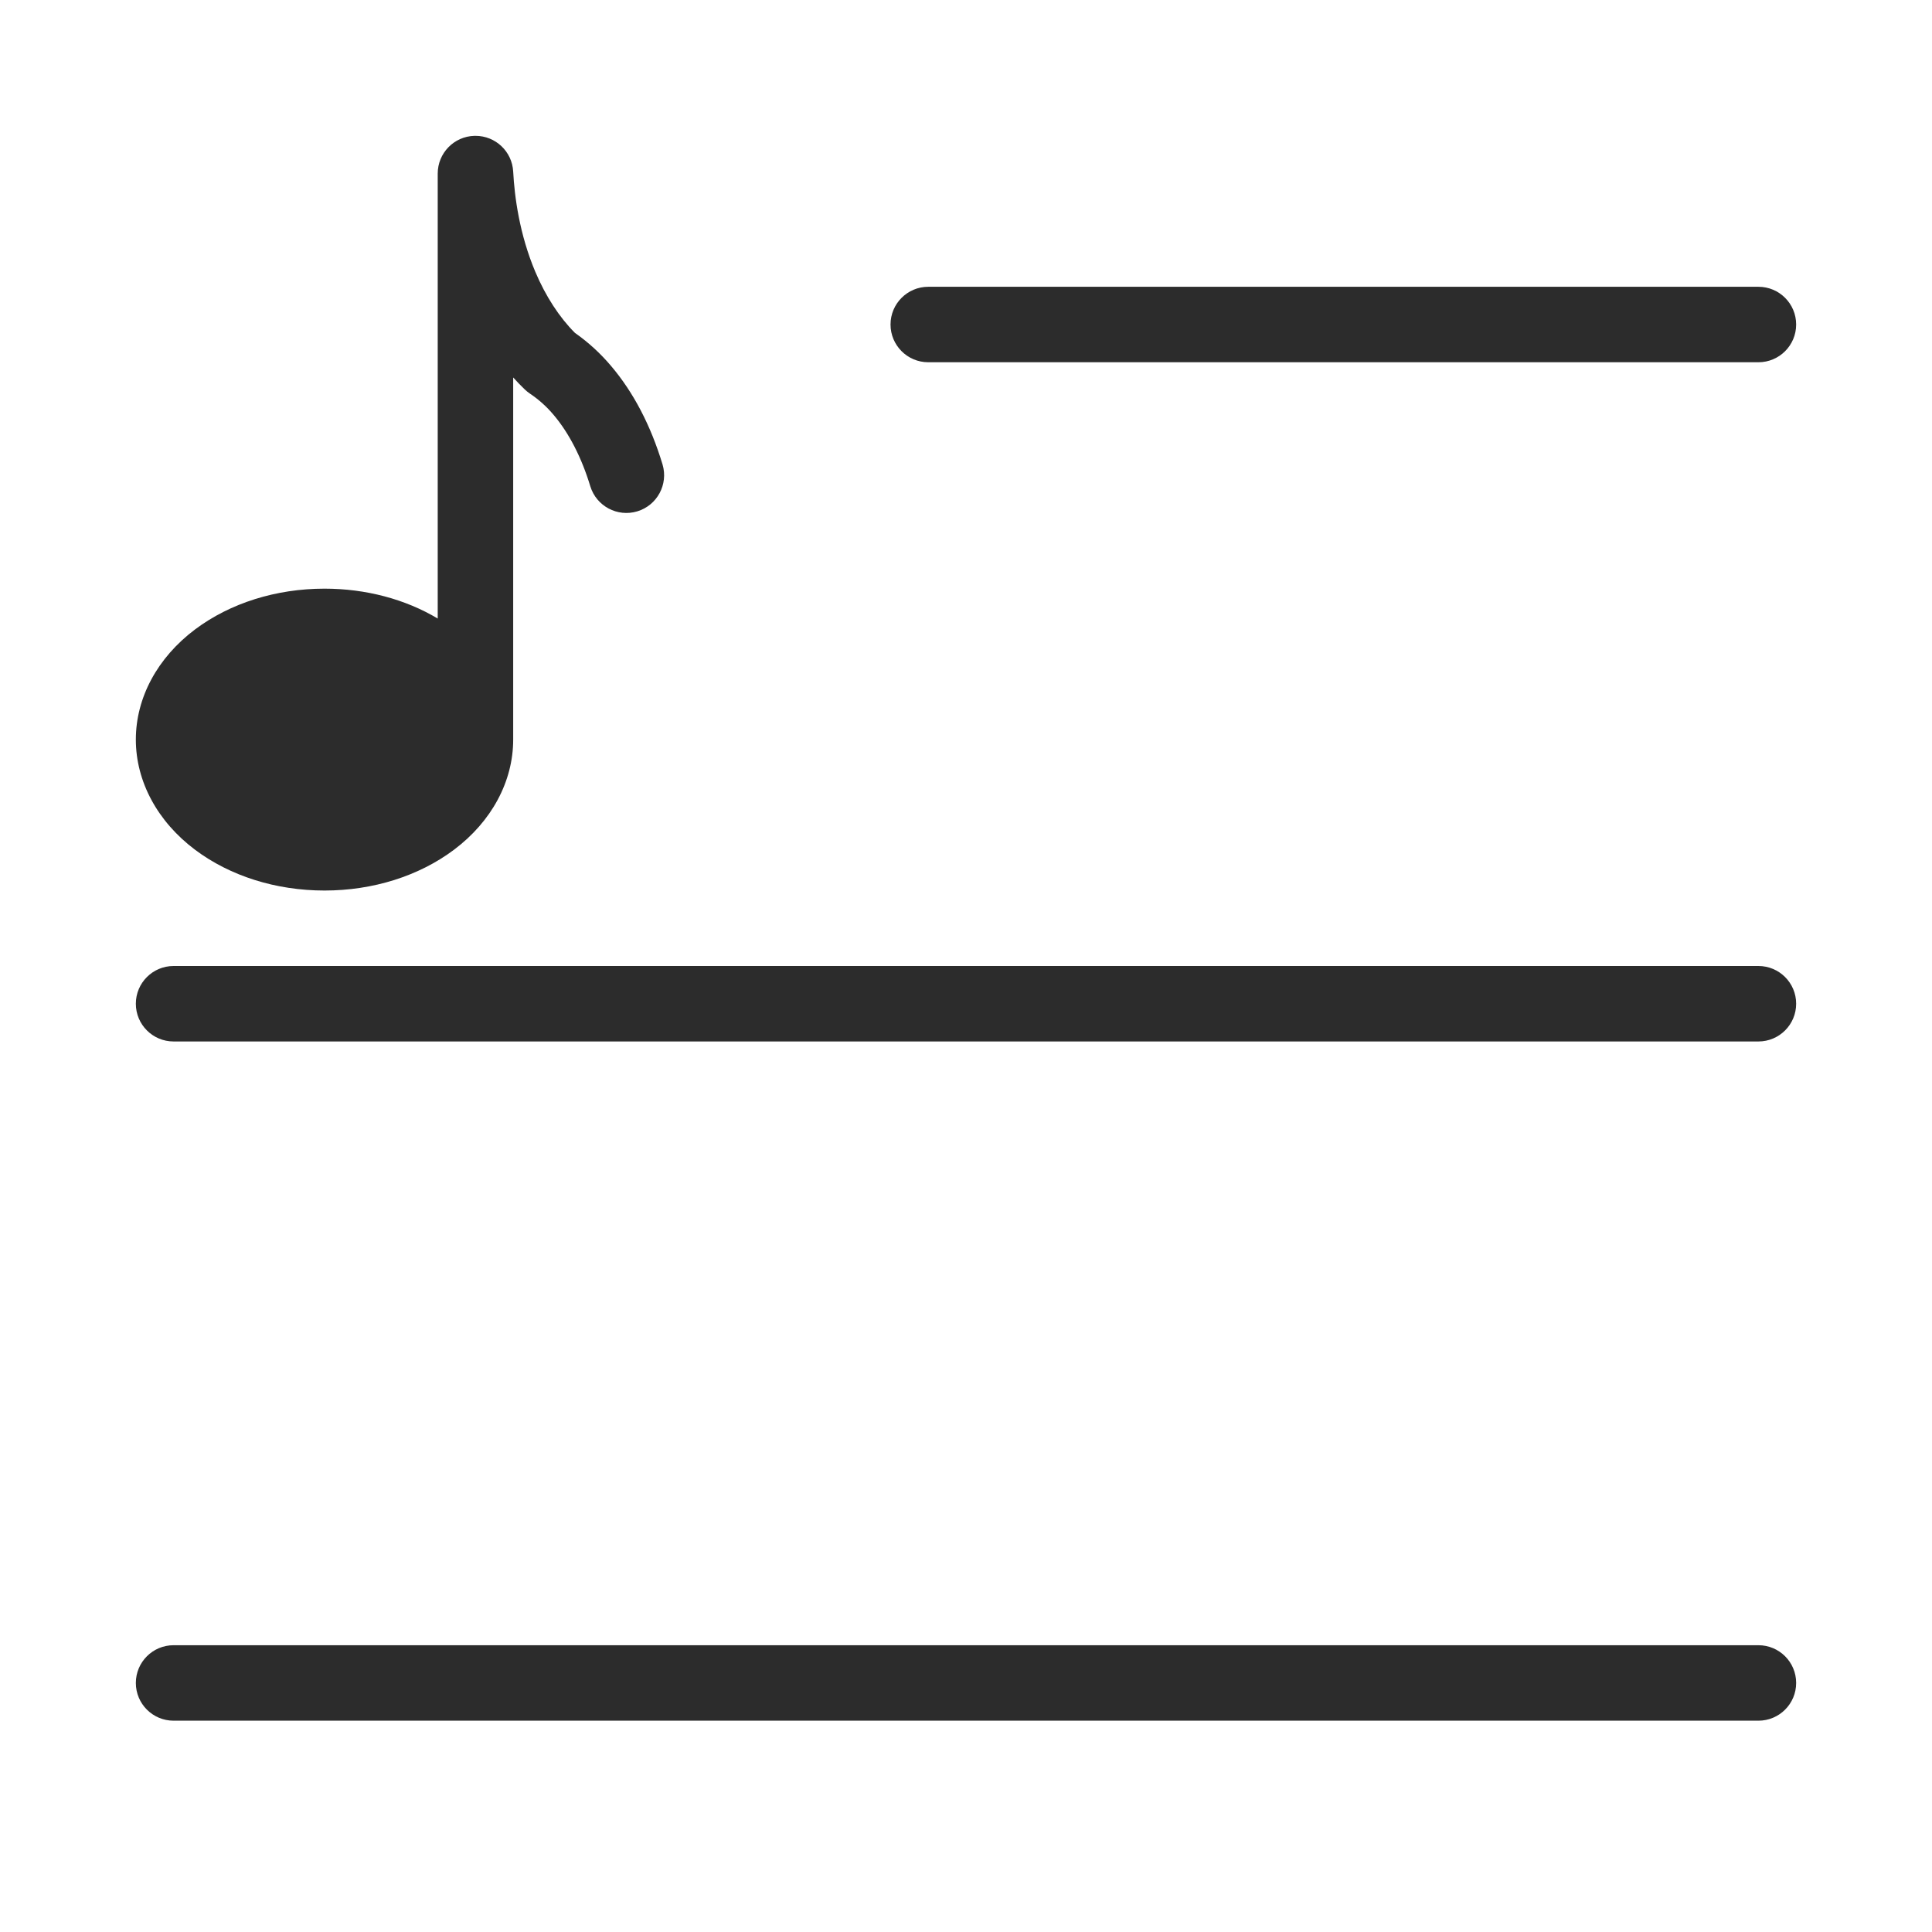
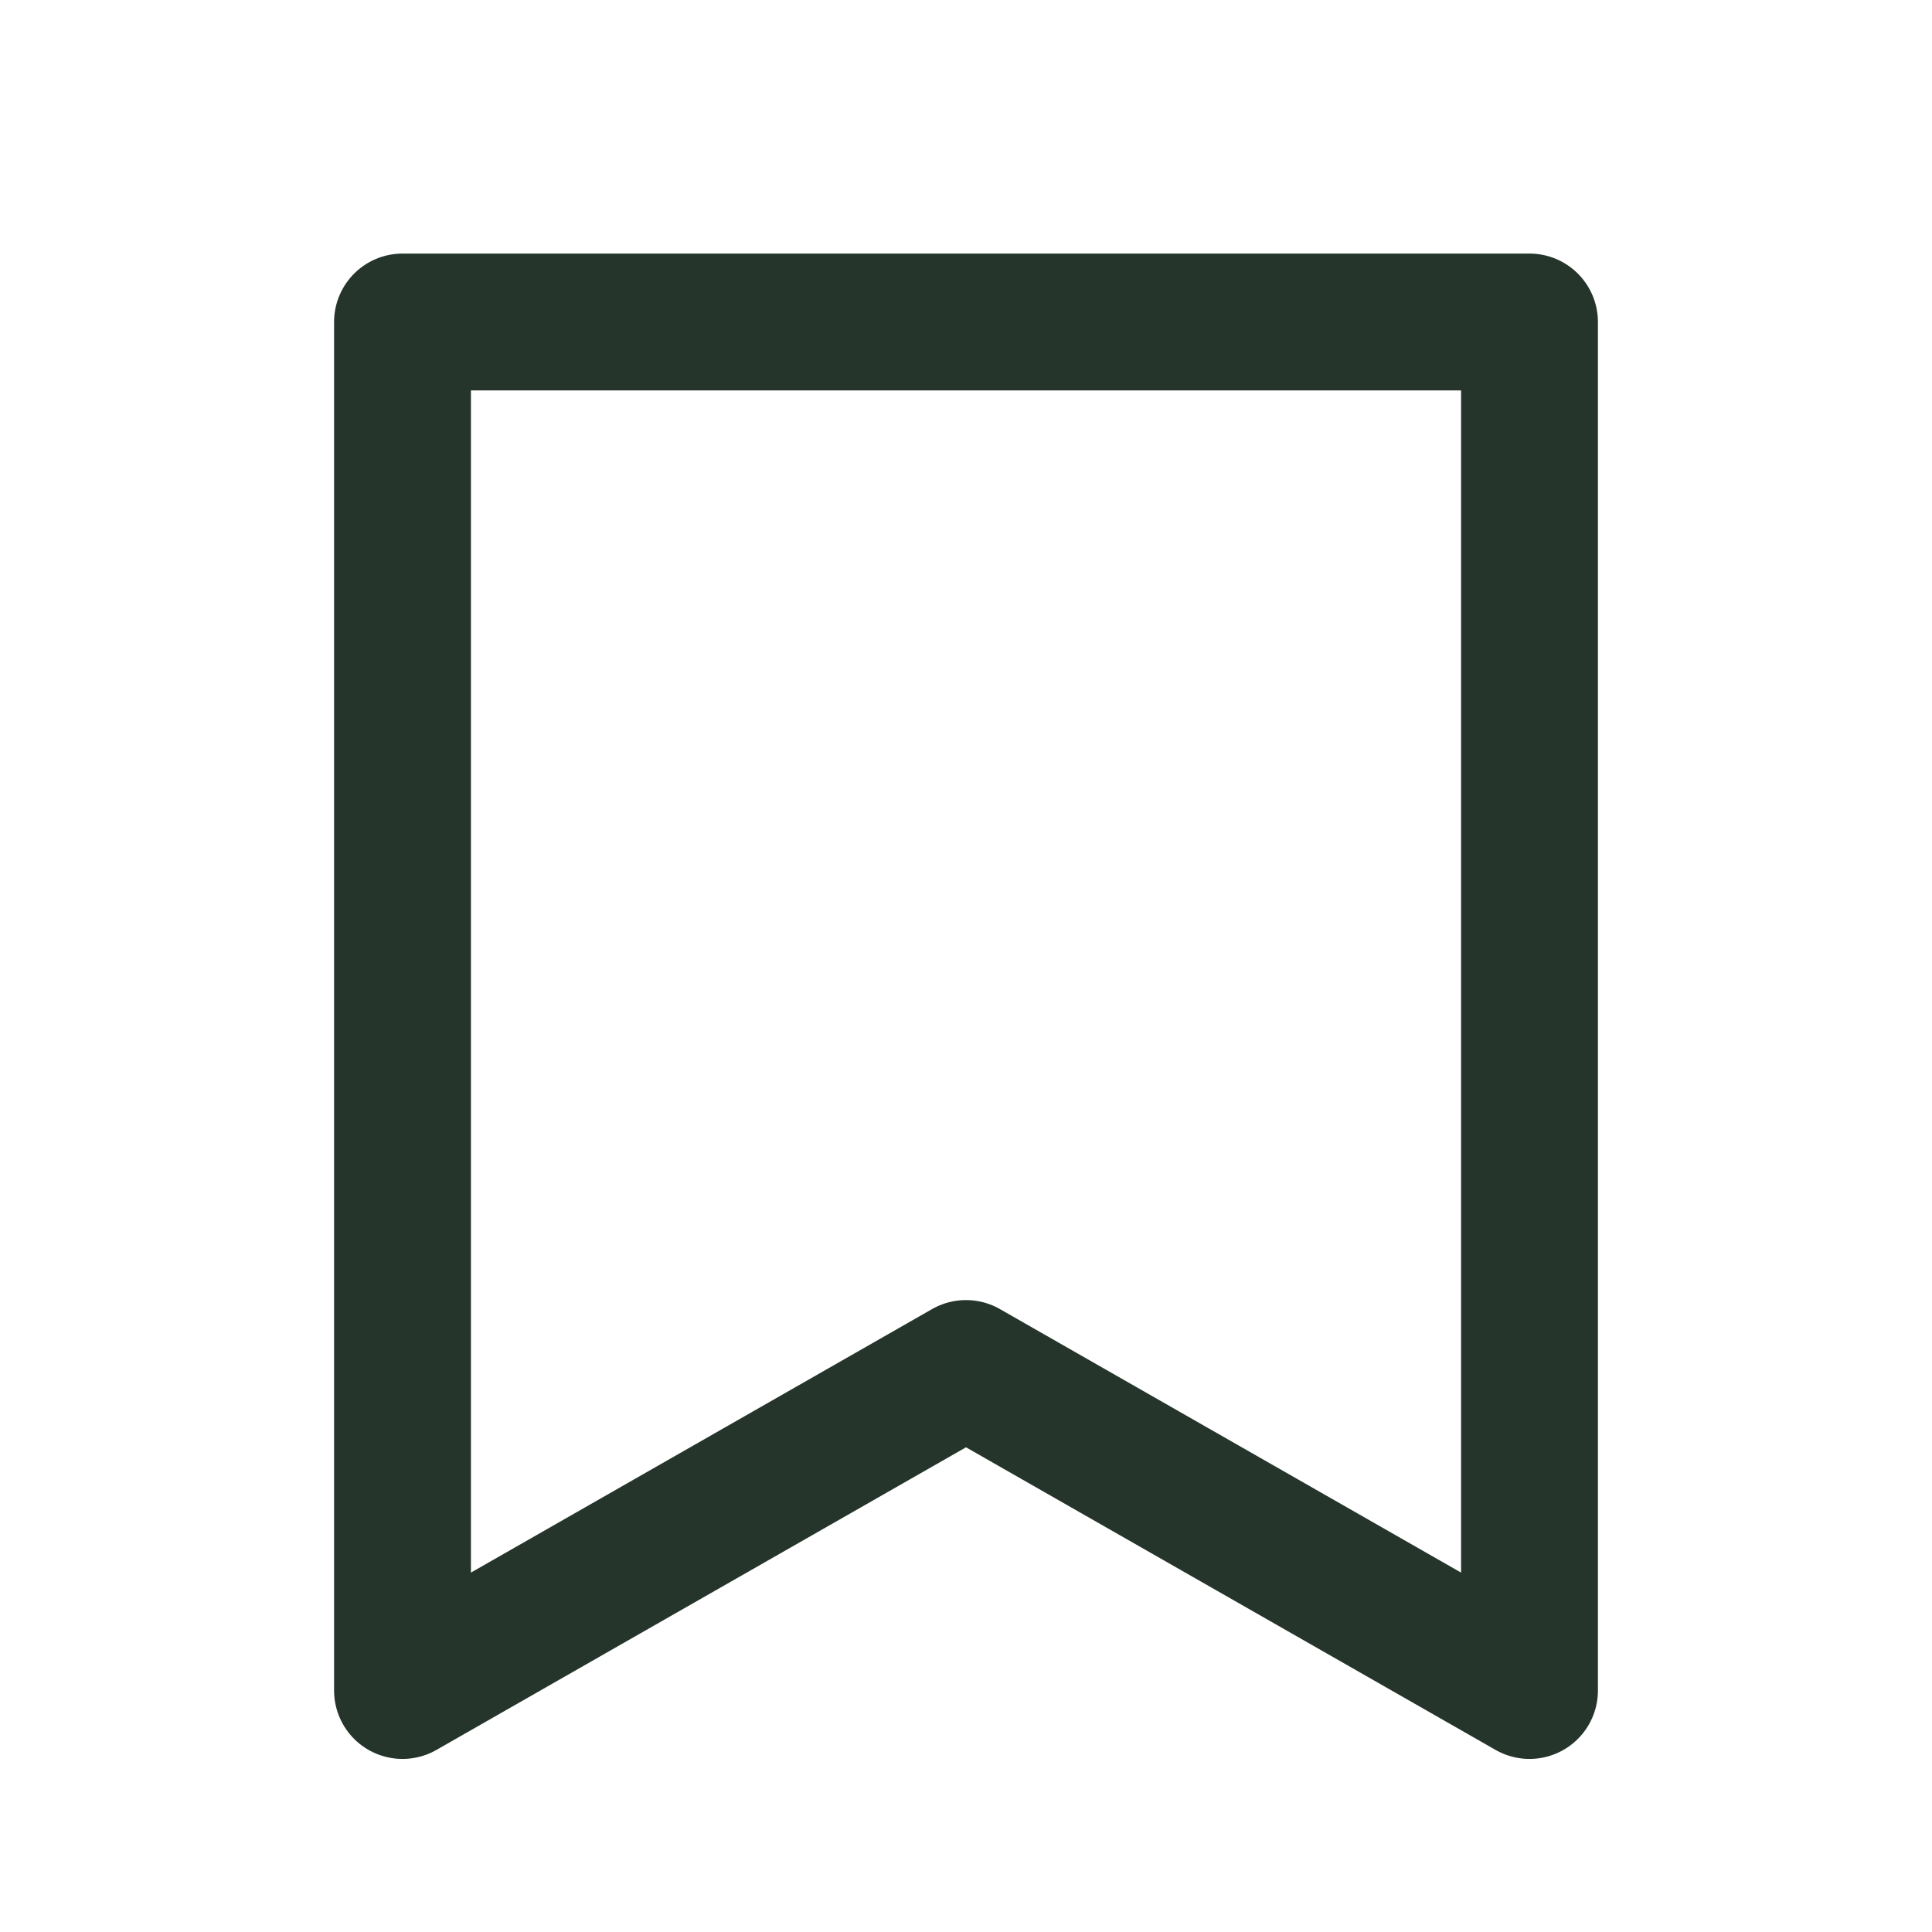
- <svg xmlns="http://www.w3.org/2000/svg" t="1770211841762" class="icon" viewBox="0 0 1024 1024" version="1.1" p-id="5602" width="256" height="256">
-   <path d="M952 892a20 20 0 0 1-20 20H92a20 20 0 0 1 0-40h840a20 20 0 0 1 20 20zM492 192h440a20 20 0 0 0 0-40H492a20 20 0 0 0 0 40z m440 320H92a20 20 0 0 0 0 40h840a20 20 0 0 0 0-40zM103.431 450.425C122 464.337 146.331 472 172 472s50-7.662 68.569-21.575c20-15 31.431-36.25 31.431-58.425V200.063q3.006 3.356 6.175 6.387a20.131 20.131 0 0 0 2.769 2.219 60.225 60.225 0 0 1 12.5 11.25c8.125 9.581 14.85 22.669 19.438 37.85a20 20 0 0 0 38.288-11.575c-6.25-20.675-15.412-38.225-27.225-52.15a100.744 100.744 0 0 0-19.213-17.606c-8.262-8.256-15.494-19.375-20.962-32.269-8.469-20-11.075-40-11.769-53.231A20 20 0 0 0 252 72h-0.531A20 20 0 0 0 232 92v235.838C214.812 317.575 193.875 312 172 312c-25.669 0-50 7.662-68.569 21.575-20 15-31.431 36.25-31.431 58.425s11.456 43.444 31.431 58.425z" fill="#2c2c2c" p-id="5603" />
+ <svg xmlns="http://www.w3.org/2000/svg" class="app-icon" width="24" height="24" viewBox="0 0 24 24" fill="none" stroke="#25352b" stroke-width="1.7" stroke-linecap="round" stroke-linejoin="round" aria-hidden="true">
+   <path d="M5 4h14v17l-7-4-7 4Z" />
</svg>
